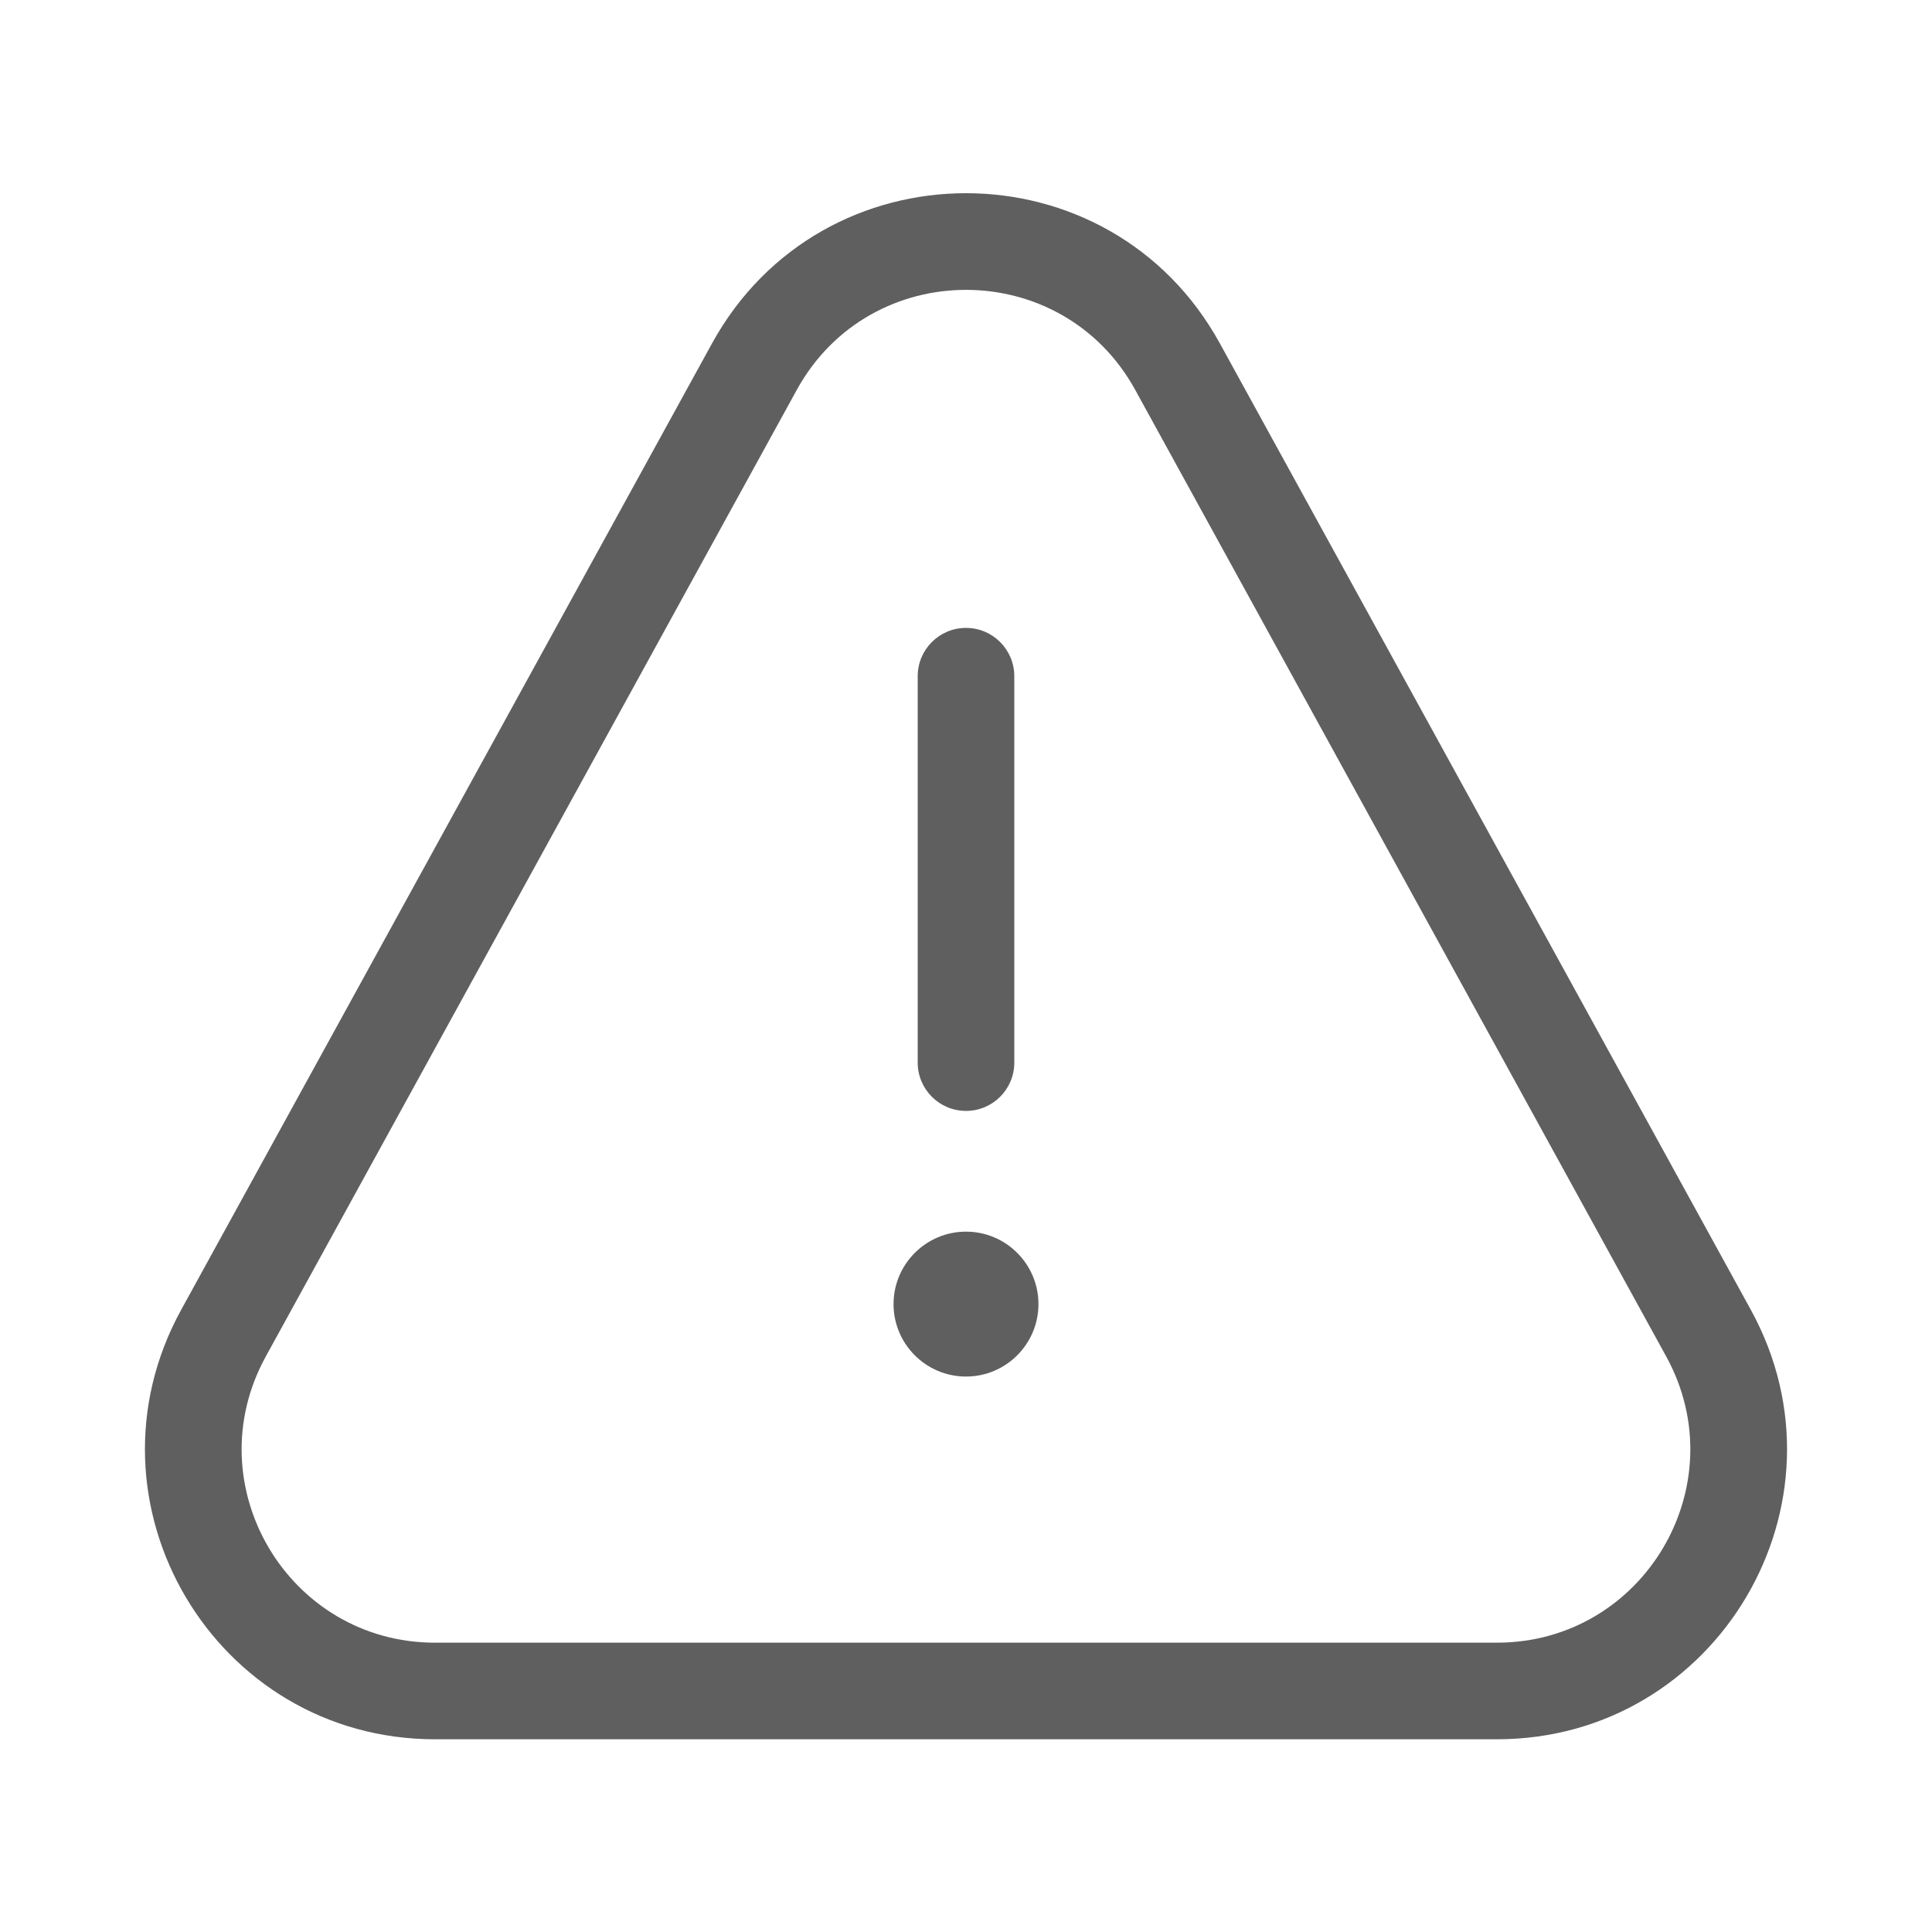
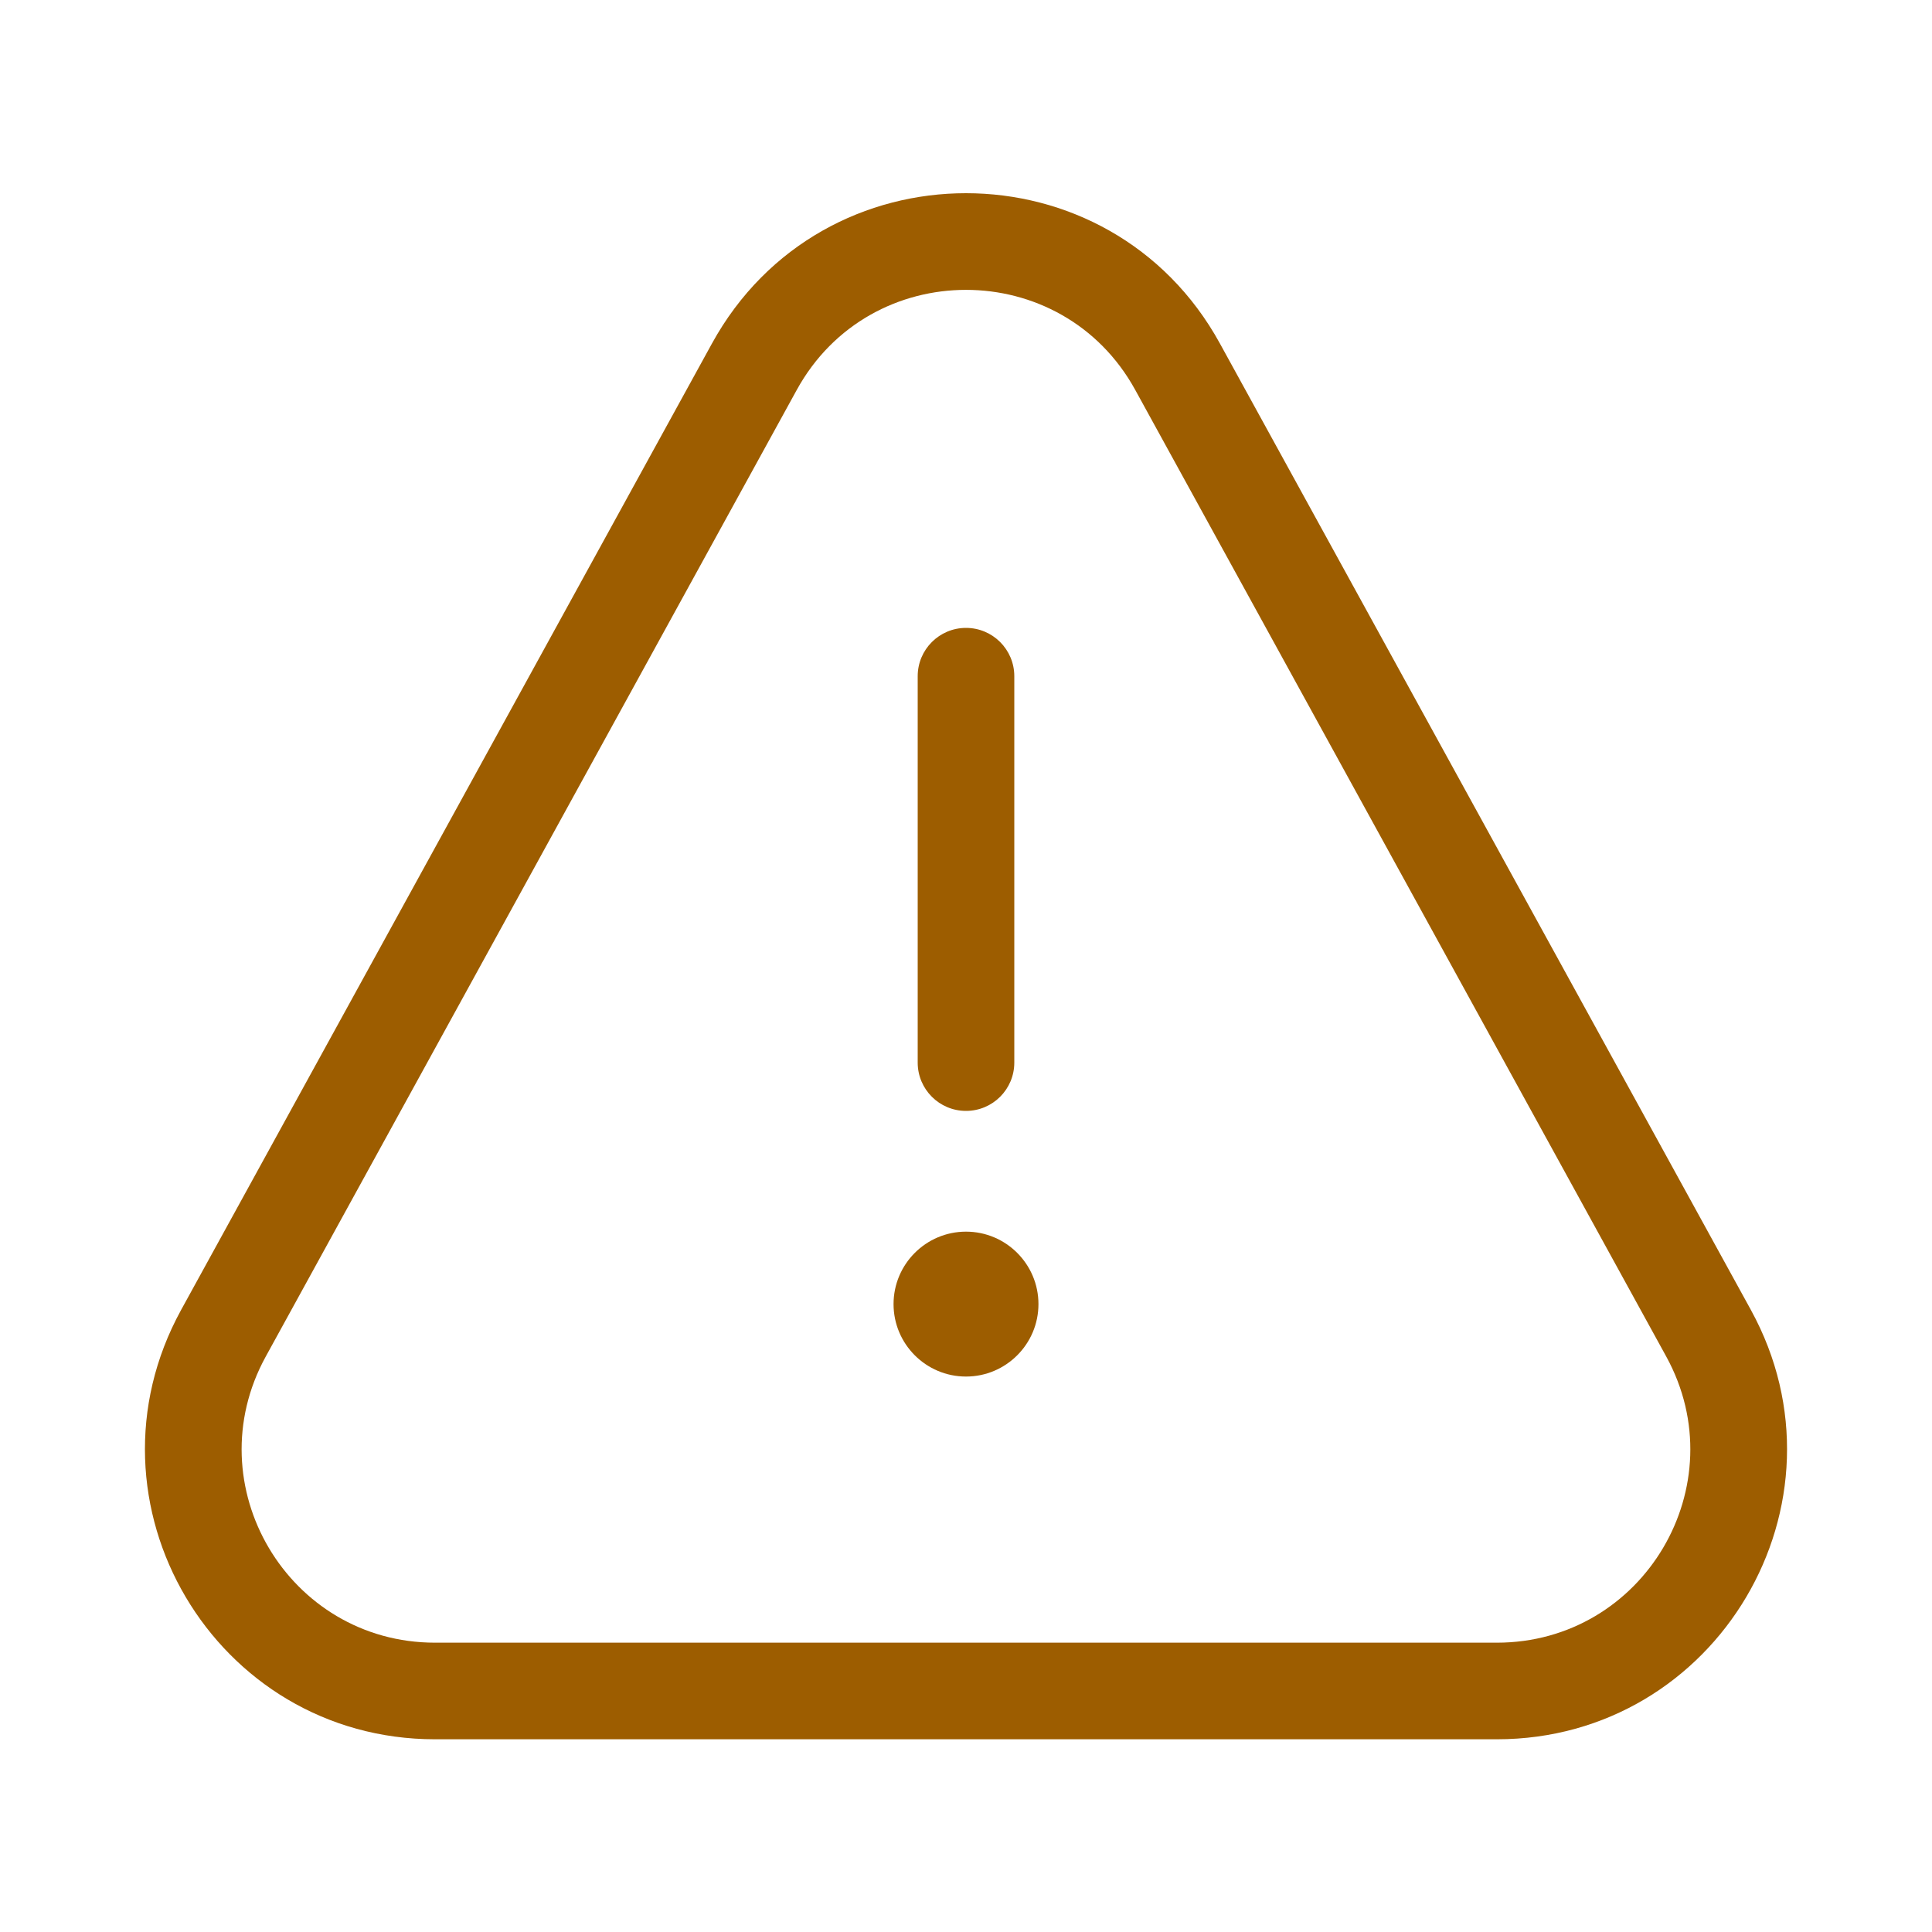
<svg xmlns="http://www.w3.org/2000/svg" preserveAspectRatio="none" overflow="visible" style="display: block;" width="16" height="16" viewBox="0 0 16 16" fill="none">
  <g id="warn">
-     <path id="Vector" d="M5.896 2.845C6.808 1.185 9.192 1.185 10.103 2.845L14.5 10.848C15.378 12.448 14.221 14.404 12.396 14.404H3.603C1.778 14.404 0.622 12.448 1.5 10.848L5.896 2.845ZM9.402 3.23C8.795 2.124 7.205 2.124 6.598 3.23L2.201 11.234C1.615 12.3 2.387 13.604 3.603 13.604H12.396C13.613 13.604 14.384 12.3 13.799 11.234L9.402 3.23ZM8 10.2C8.331 10.2 8.6 10.469 8.6 10.8C8.6 11.131 8.331 11.4 8 11.4C7.669 11.4 7.4 11.131 7.4 10.8C7.4 10.469 7.669 10.2 8 10.2ZM8 5.2C8.221 5.2 8.4 5.379 8.4 5.6V8.8C8.4 9.021 8.221 9.2 8 9.2C7.779 9.2 7.6 9.021 7.6 8.8V5.6C7.6 5.379 7.779 5.2 8 5.2Z" fill="#5F5F5F" />
+     <path id="Vector" d="M5.896 2.845C6.808 1.185 9.192 1.185 10.103 2.845L14.5 10.848C15.378 12.448 14.221 14.404 12.396 14.404H3.603C1.778 14.404 0.622 12.448 1.5 10.848L5.896 2.845ZM9.402 3.23C8.795 2.124 7.205 2.124 6.598 3.23L2.201 11.234C1.615 12.3 2.387 13.604 3.603 13.604H12.396C13.613 13.604 14.384 12.3 13.799 11.234L9.402 3.23ZM8 10.2C8.331 10.2 8.6 10.469 8.6 10.8C8.6 11.131 8.331 11.4 8 11.4C7.669 11.4 7.4 11.131 7.4 10.8C7.4 10.469 7.669 10.2 8 10.2ZM8 5.2C8.221 5.2 8.4 5.379 8.4 5.6V8.8C8.4 9.021 8.221 9.2 8 9.2C7.779 9.2 7.6 9.021 7.6 8.8V5.6C7.6 5.379 7.779 5.2 8 5.2Z" fill="#9D5D00" />
  </g>
</svg>
